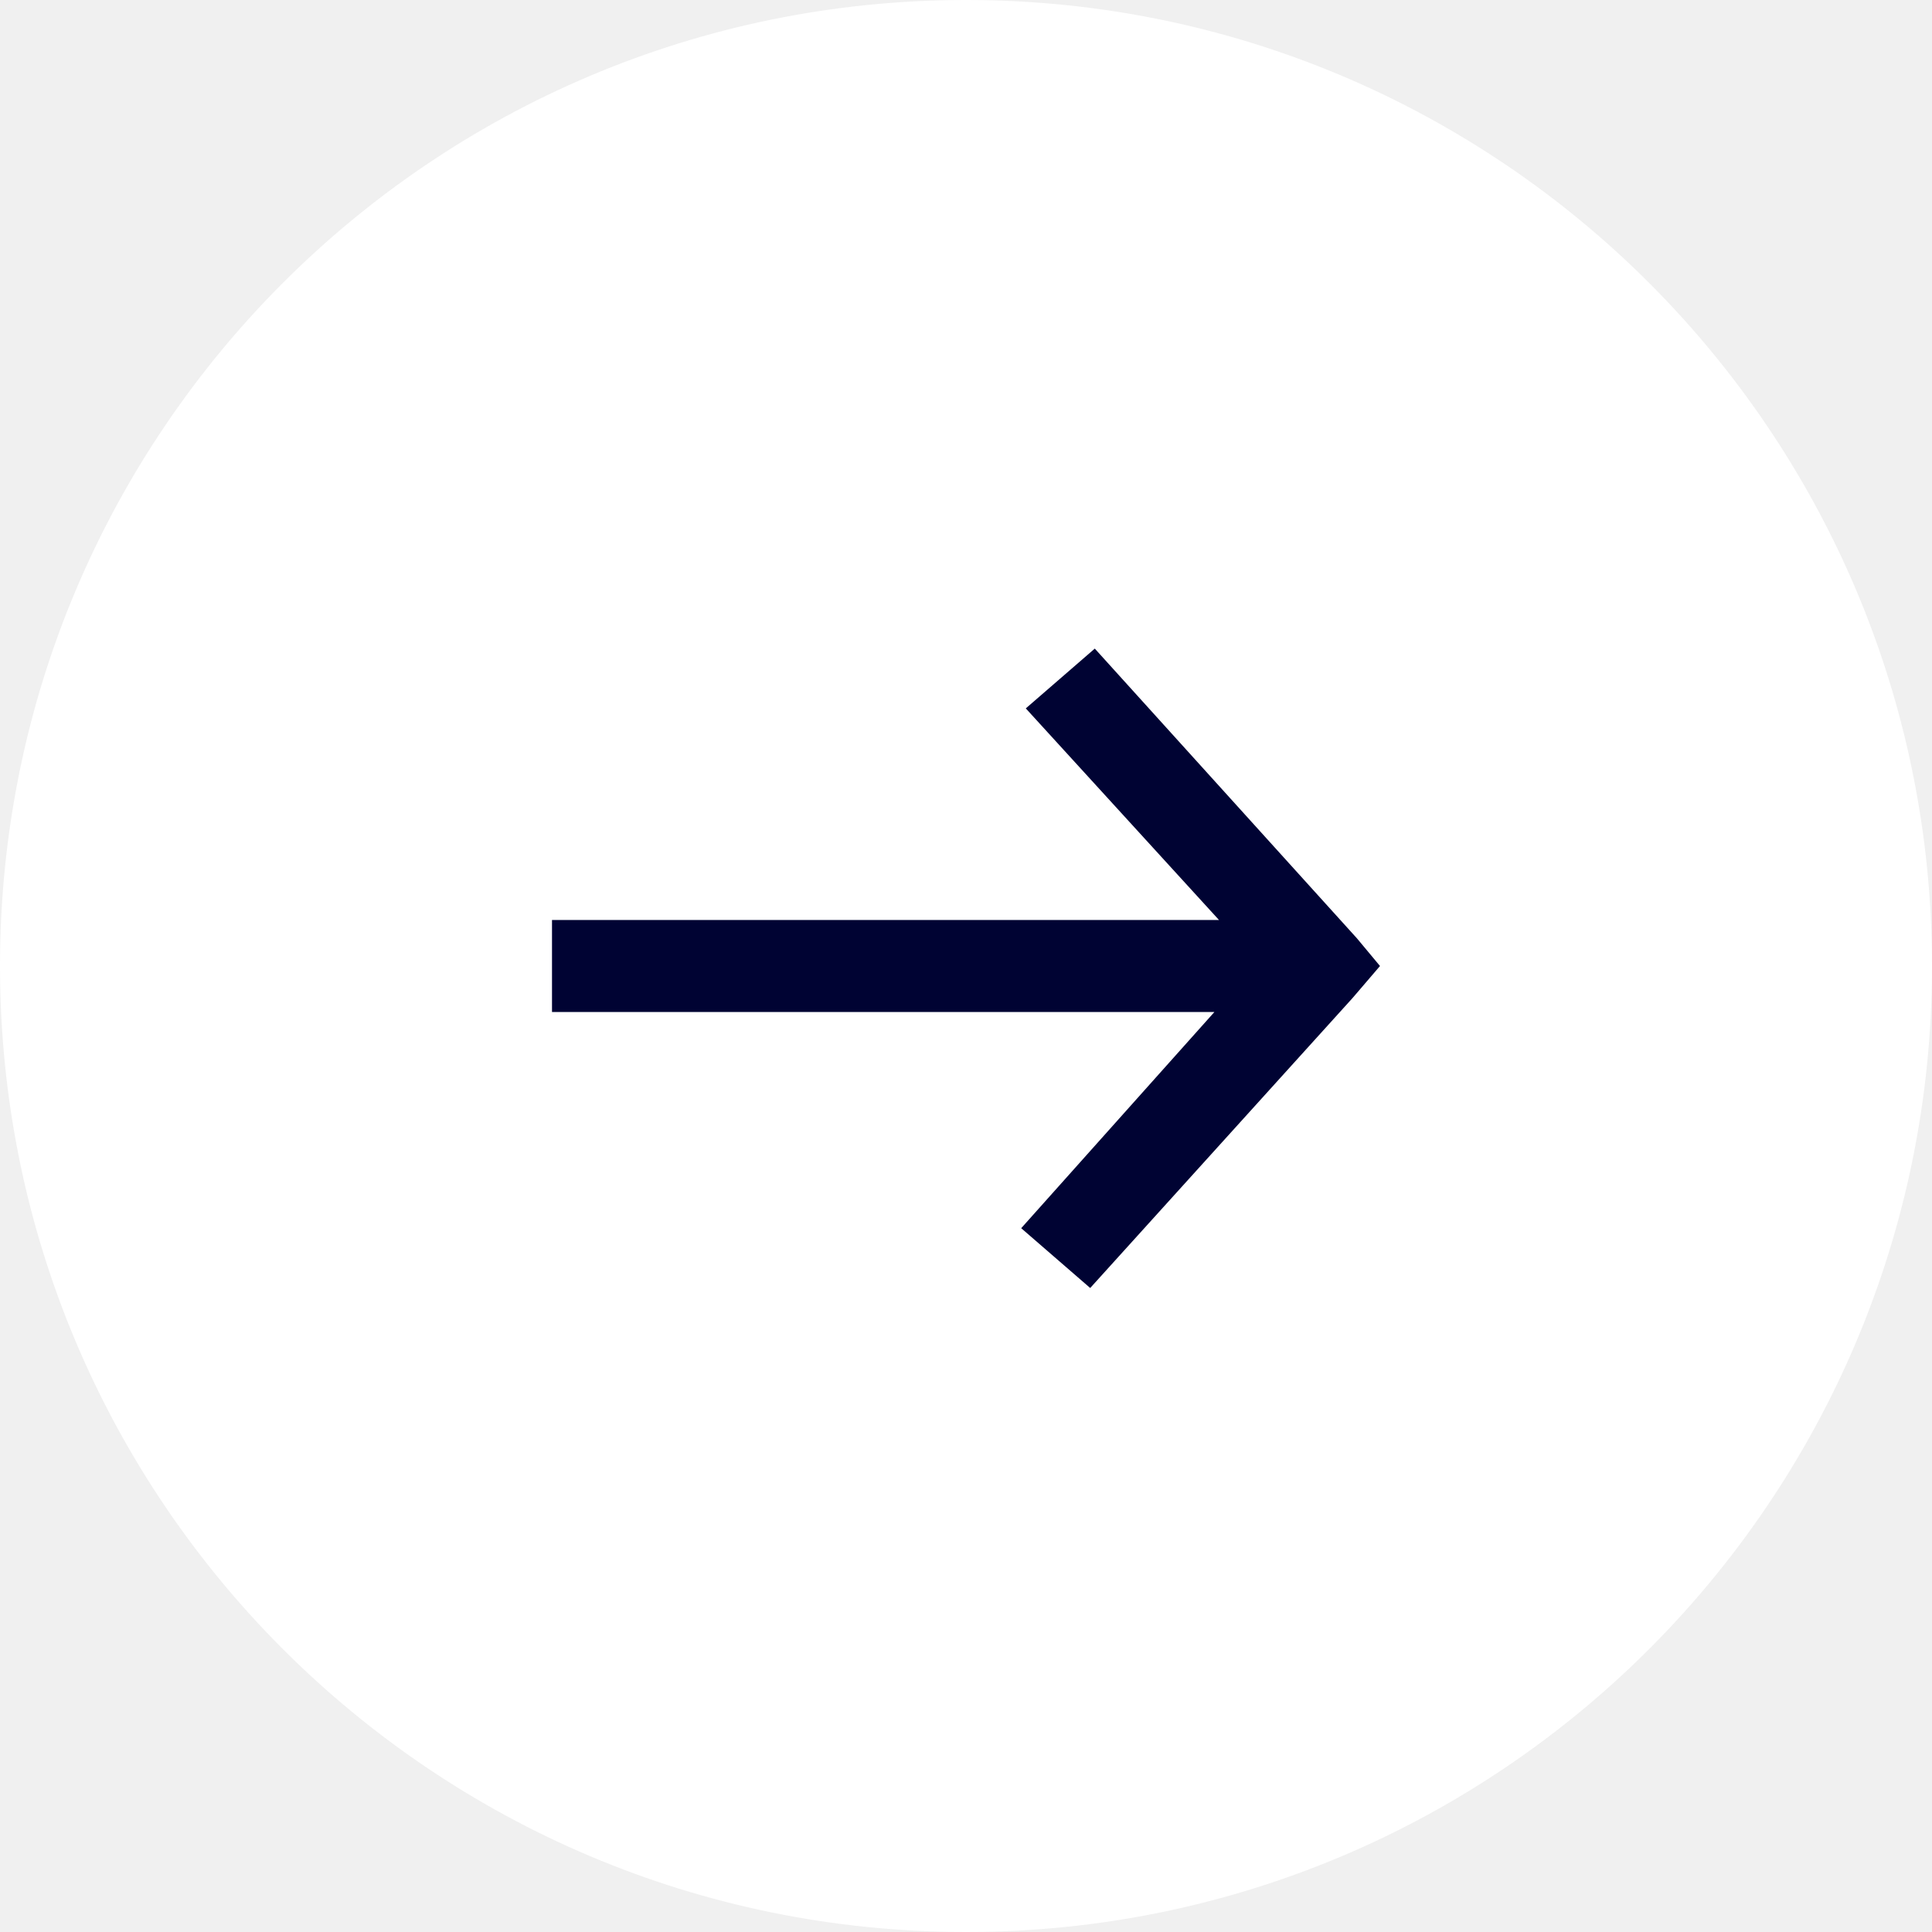
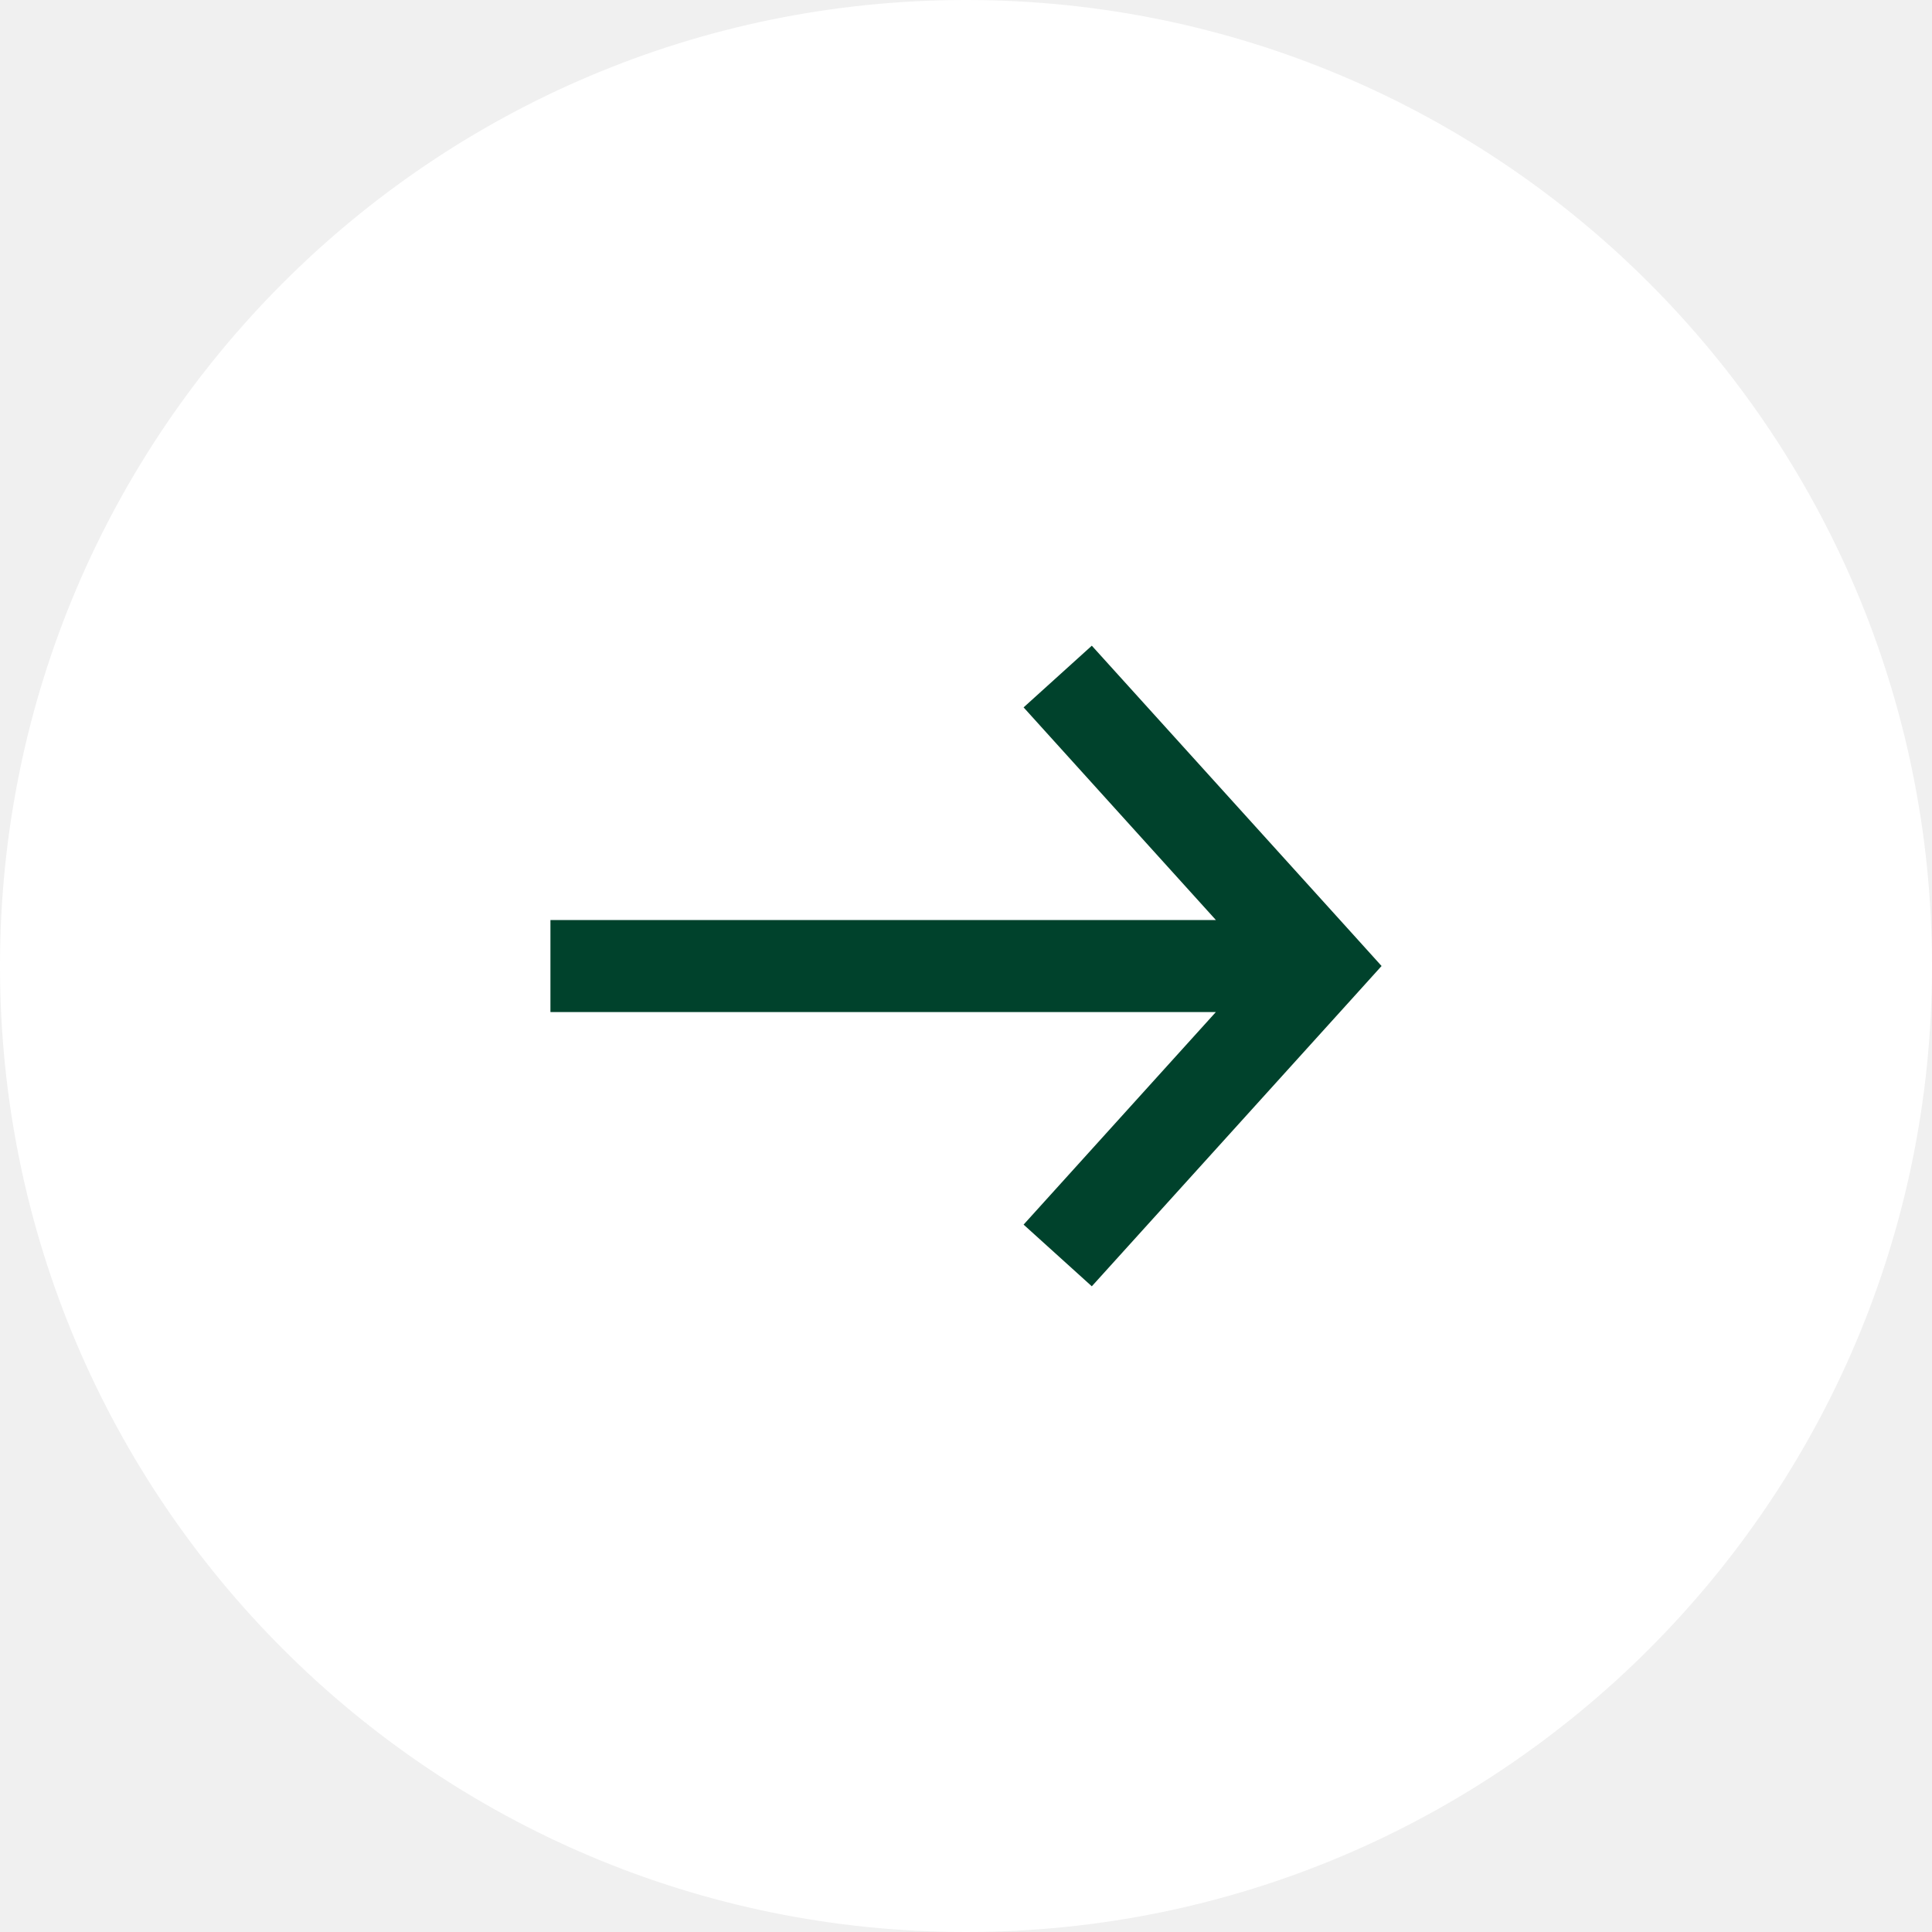
- <svg xmlns="http://www.w3.org/2000/svg" version="1.1" id="圖層_1" x="0px" y="0px" viewBox="0 0 42 42" style="enable-background:new 0 0 42 42;" xml:space="preserve">
-   <style type="text/css">
- 	.st0{fill:#FFFFFF;}
- 	.st1{fill-rule:evenodd;clip-rule:evenodd;fill:#000333;}
- </style>
-   <path class="st0" d="M21,0L21,0c11.6,0,21,9.4,21,21l0,0c0,11.6-9.4,21-21,21l0,0C9.4,42,0,32.6,0,21l0,0C0,9.4,9.4,0,21,0z" />
-   <path class="st1" d="M26.4,22H12v-2h14.5l-4.2-4.6l1.5-1.3l5.7,6.3L30,21l-0.6,0.7L23.7,28l-1.5-1.3L26.4,22z" />
+ <svg xmlns="http://www.w3.org/2000/svg" width="42" height="42" viewBox="0 0 42 42" fill="none">
+   <rect width="42" height="42" rx="21" fill="white" />
+   <path fill-rule="evenodd" clip-rule="evenodd" d="M26.432 22.001L11.966 22.001V20.001L26.433 20.001L22.252 15.378L23.735 14.037L29.428 20.329L30.034 21L29.428 21.671L23.735 27.963L22.252 26.622L26.432 22.001Z" fill="#00422C" />
</svg>
